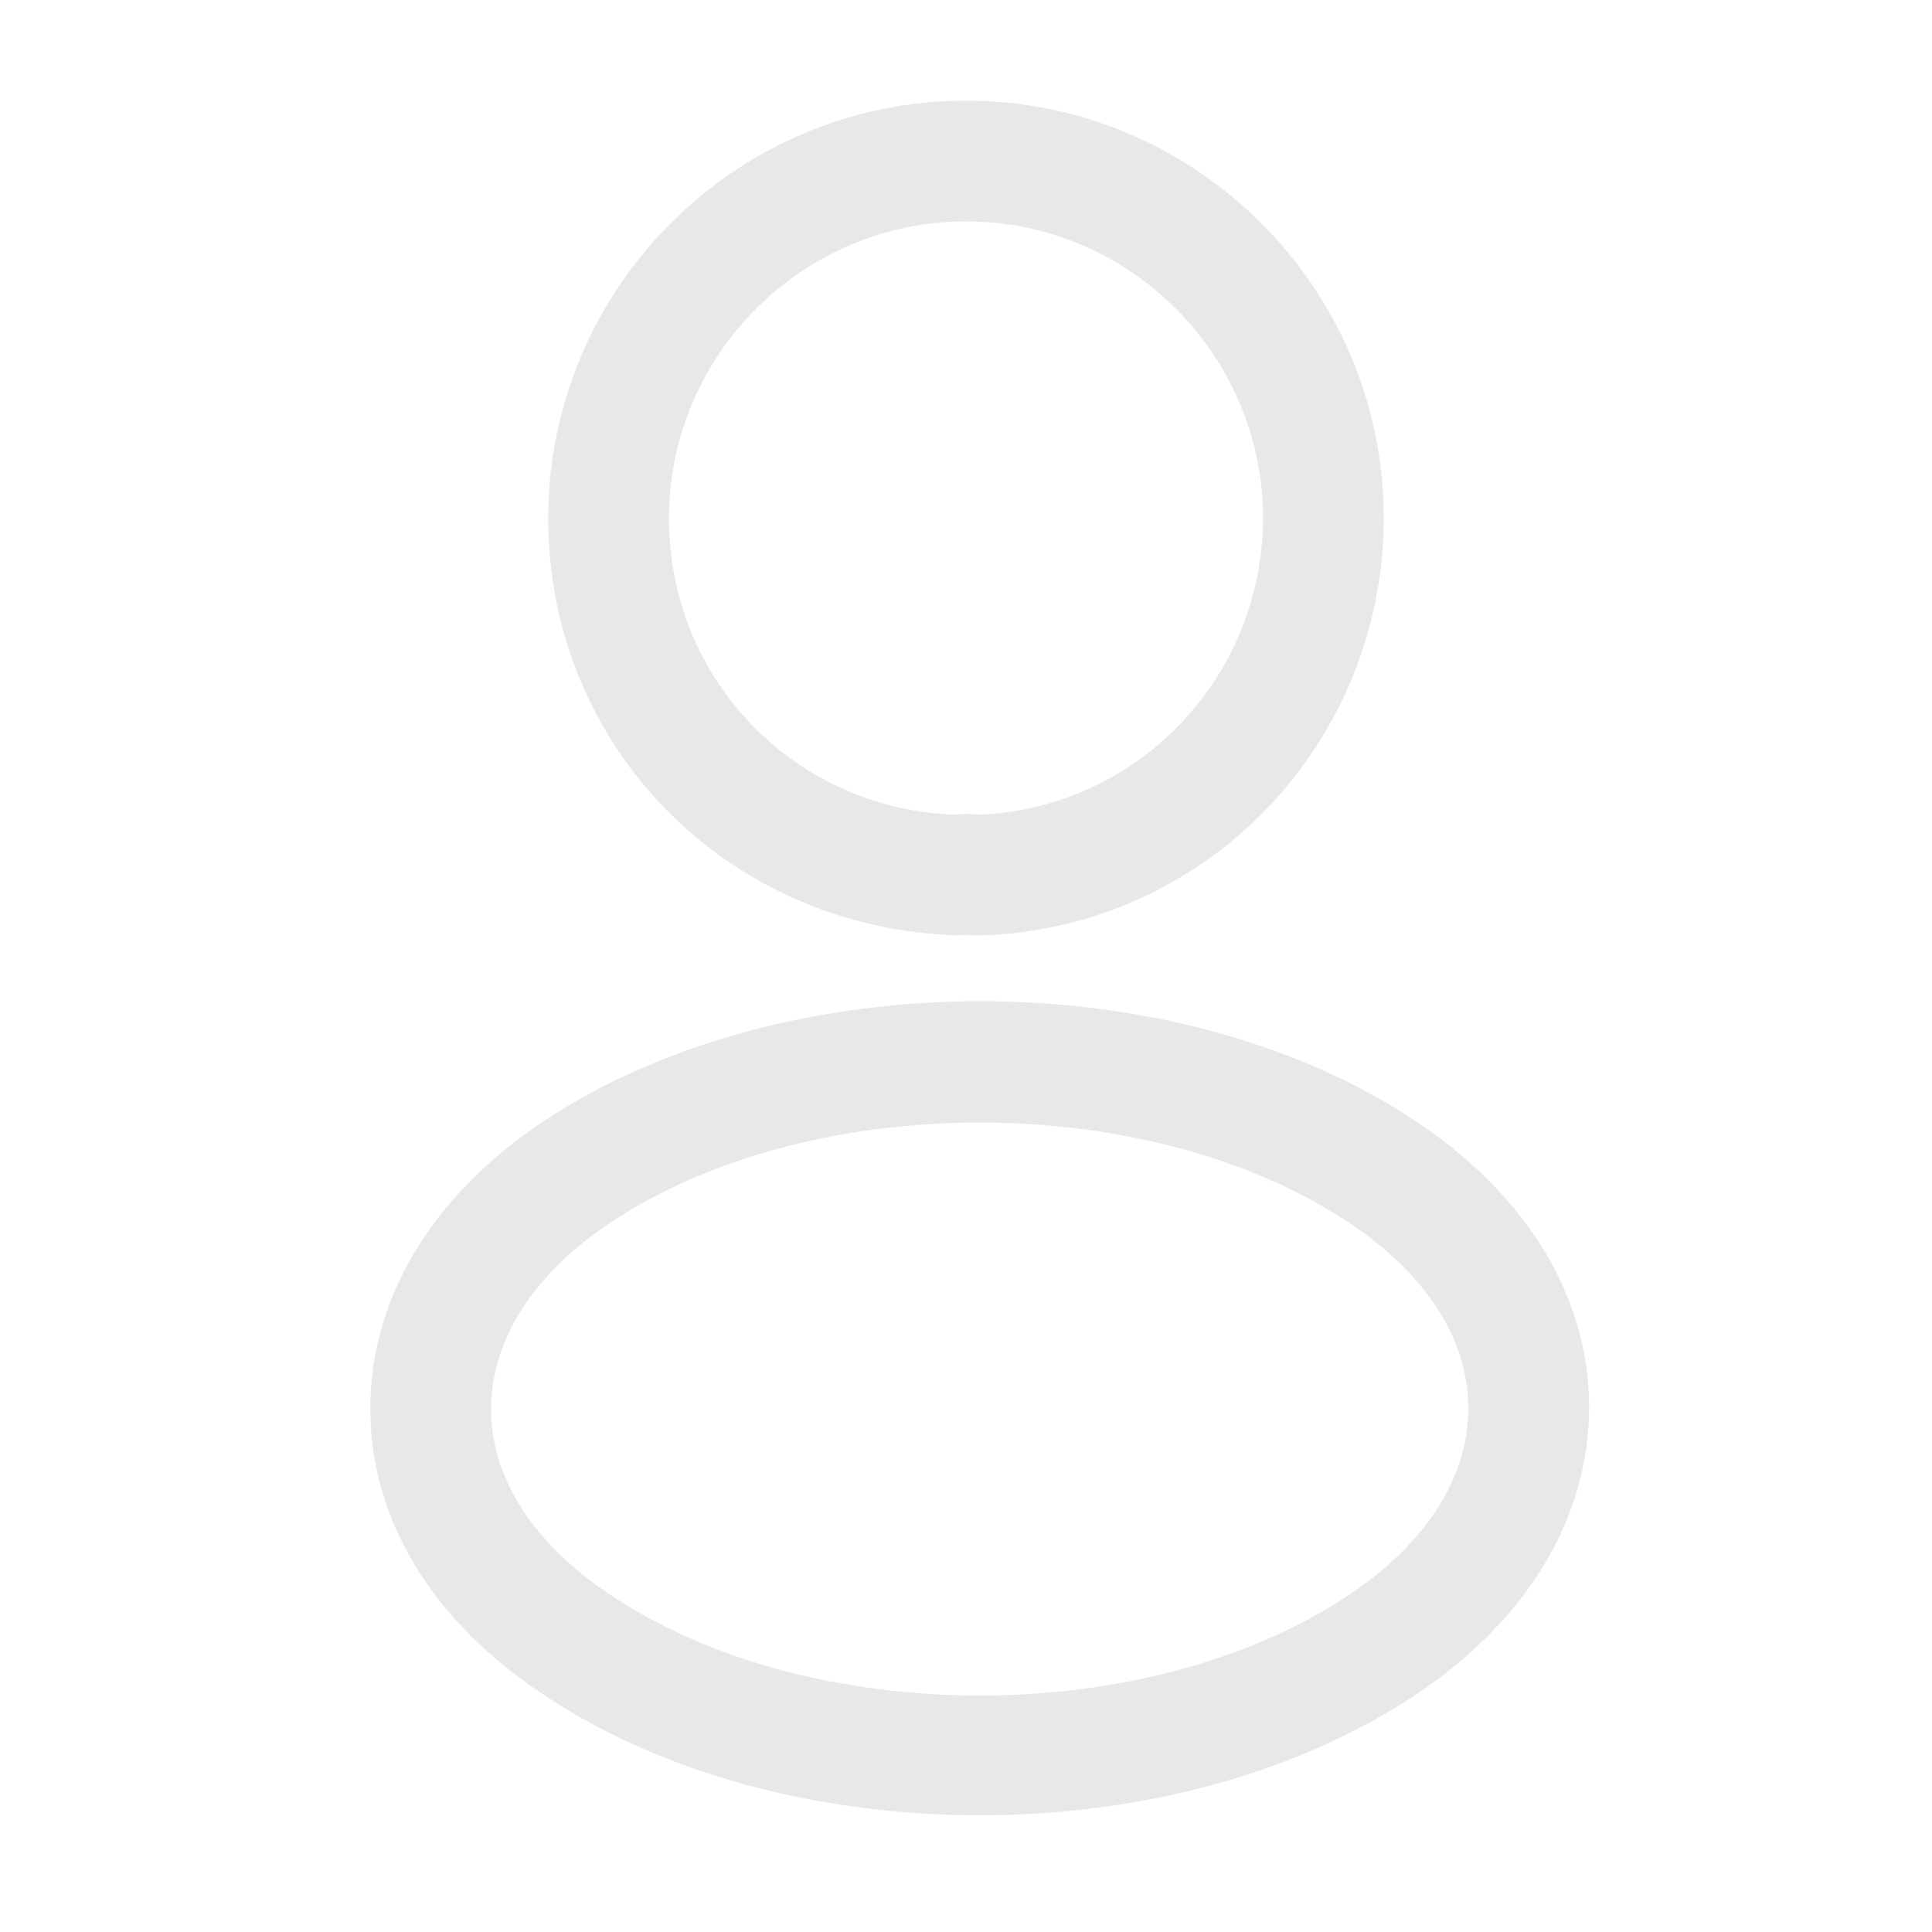
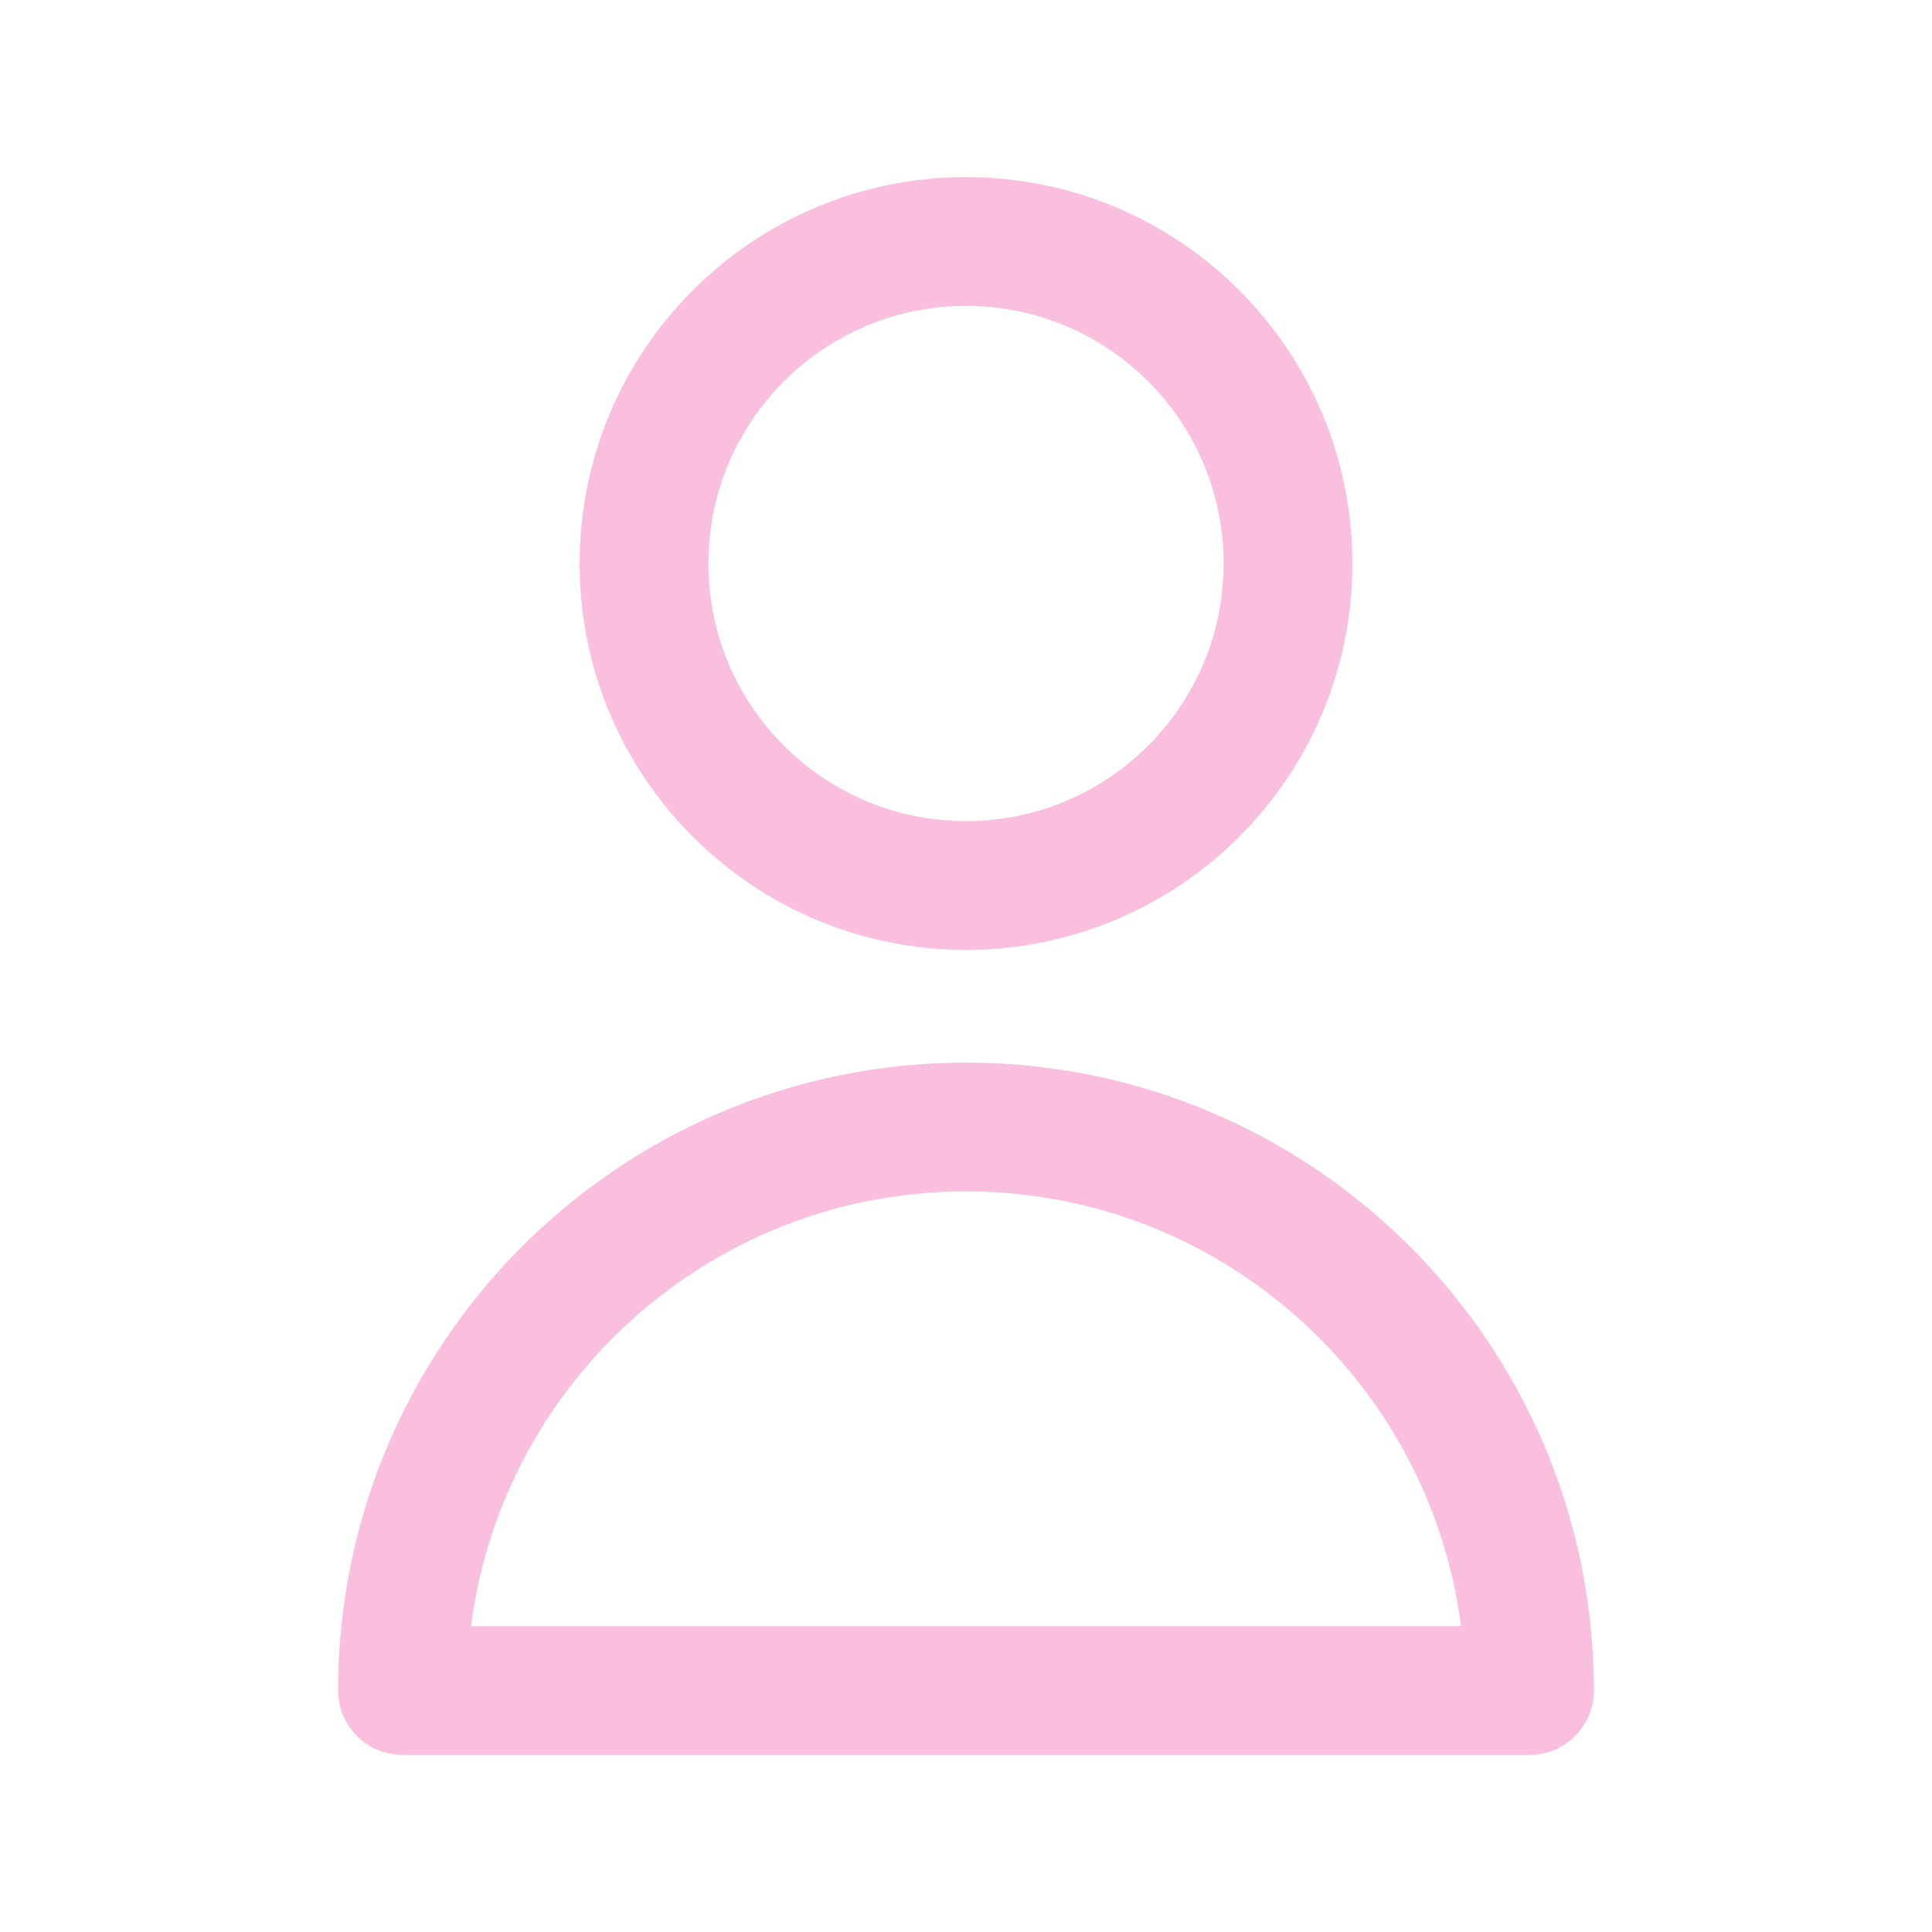
- <svg xmlns="http://www.w3.org/2000/svg" width="24" height="24" viewBox="0 0 24 24" fill="none">
-   <path d="M12.16 11.62C12.13 11.62 12.11 11.62 12.08 11.62C12.03 11.61 11.96 11.61 11.9 11.62C9 11.53 6.81 9.25 6.81 6.44C6.81 3.58 9.14 1.25 12 1.25C14.86 1.25 17.19 3.58 17.19 6.44C17.18 9.25 14.98 11.53 12.19 11.62C12.18 11.62 12.17 11.62 12.16 11.62ZM12 2.75C9.97 2.75 8.31 4.41 8.31 6.44C8.31 8.44 9.87 10.05 11.86 10.12C11.91 10.11 12.05 10.11 12.18 10.12C14.14 10.03 15.68 8.42 15.69 6.44C15.69 4.41 14.03 2.75 12 2.75Z" fill="#E8E8E8" />
-   <path d="M12.17 22.55C10.21 22.55 8.24 22.05 6.75 21.05C5.36 20.13 4.6 18.87 4.6 17.5C4.6 16.13 5.36 14.86 6.75 13.93C9.75 11.94 14.61 11.94 17.59 13.93C18.97 14.85 19.74 16.11 19.74 17.48C19.74 18.85 18.98 20.12 17.59 21.05C16.09 22.05 14.13 22.55 12.17 22.55ZM7.58 15.19C6.62 15.83 6.1 16.65 6.1 17.51C6.1 18.36 6.63 19.18 7.58 19.81C10.07 21.48 14.27 21.48 16.76 19.81C17.72 19.17 18.24 18.35 18.24 17.49C18.24 16.64 17.71 15.82 16.76 15.19C14.27 13.53 10.07 13.53 7.58 15.19Z" fill="#E8E8E8" />
+ <svg xmlns="http://www.w3.org/2000/svg" width="30" height="30" viewBox="0 0 30 30" fill="none">
+   <path d="M20 8.75C20 11.511 17.761 13.75 15 13.75C12.239 13.75 10 11.511 10 8.75C10 5.989 12.239 3.75 15 3.75C17.761 3.75 20 5.989 20 8.75Z" stroke="#FABFDC" stroke-width="2" stroke-linecap="round" stroke-linejoin="round" />
+   <path d="M15 17.5C10.168 17.5 6.25 21.418 6.25 26.25H23.75C23.75 21.418 19.832 17.5 15 17.5Z" stroke="#FABFDC" stroke-width="2" stroke-linecap="round" stroke-linejoin="round" />
</svg>
